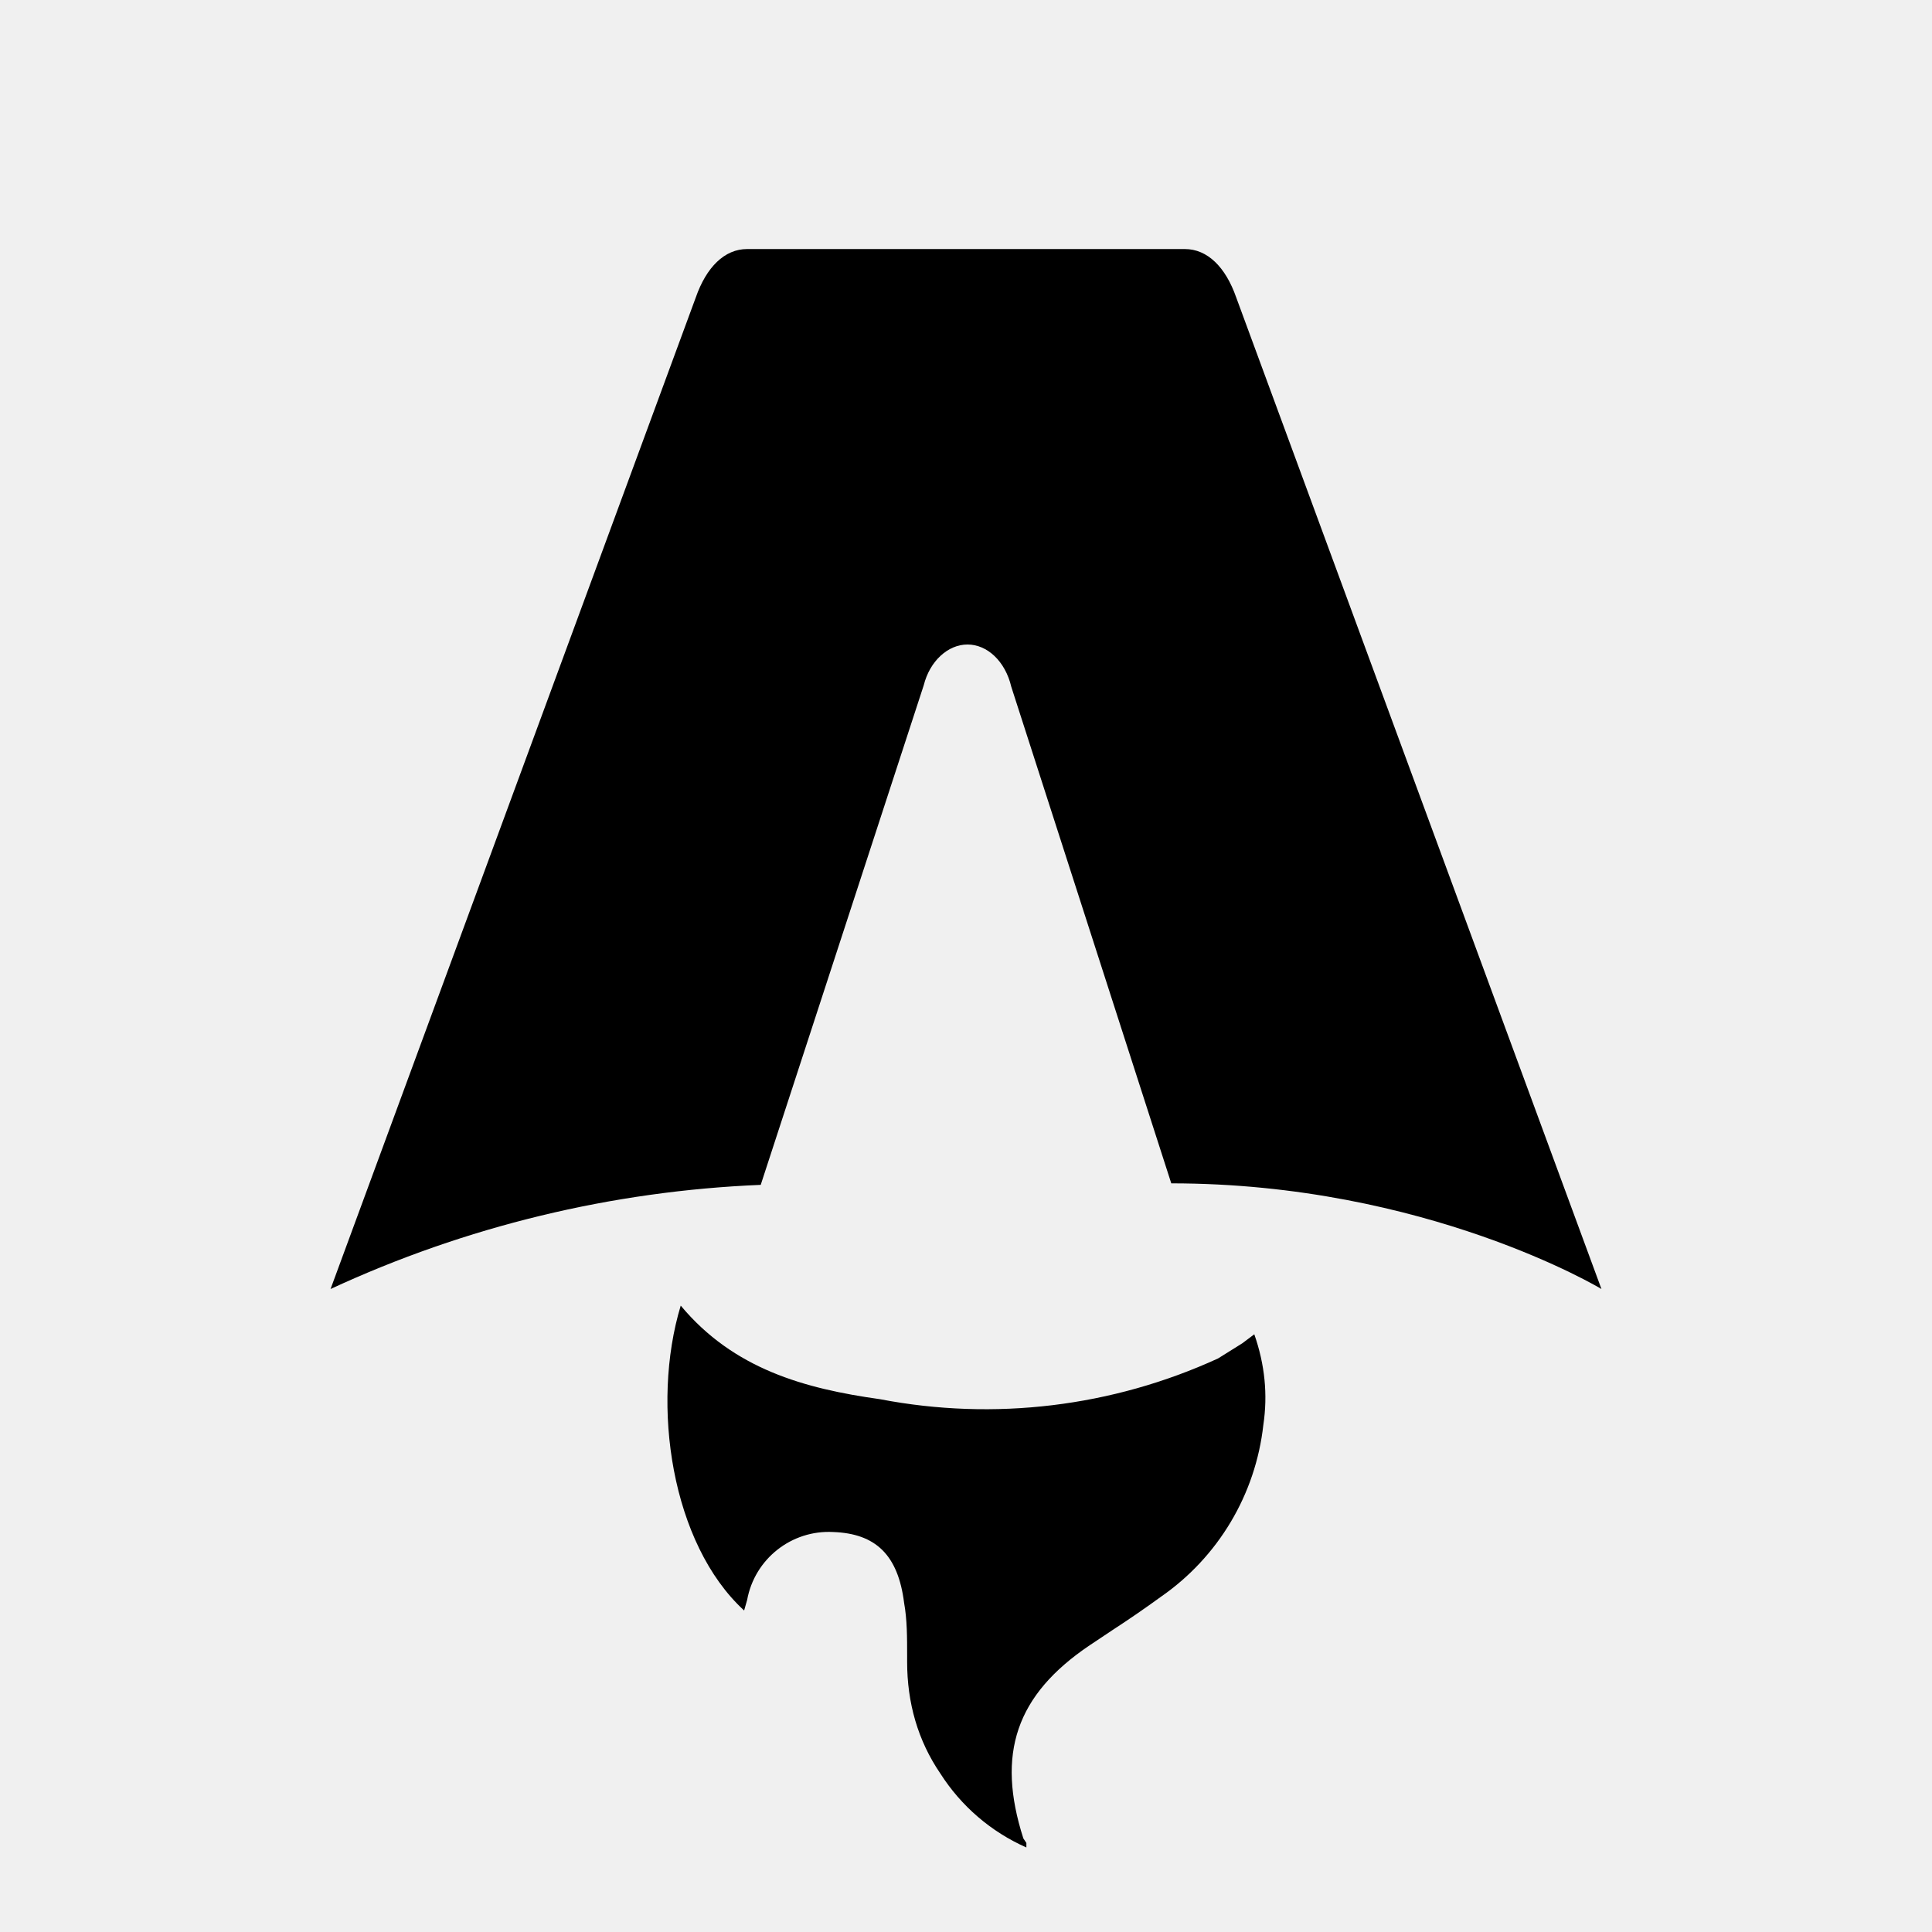
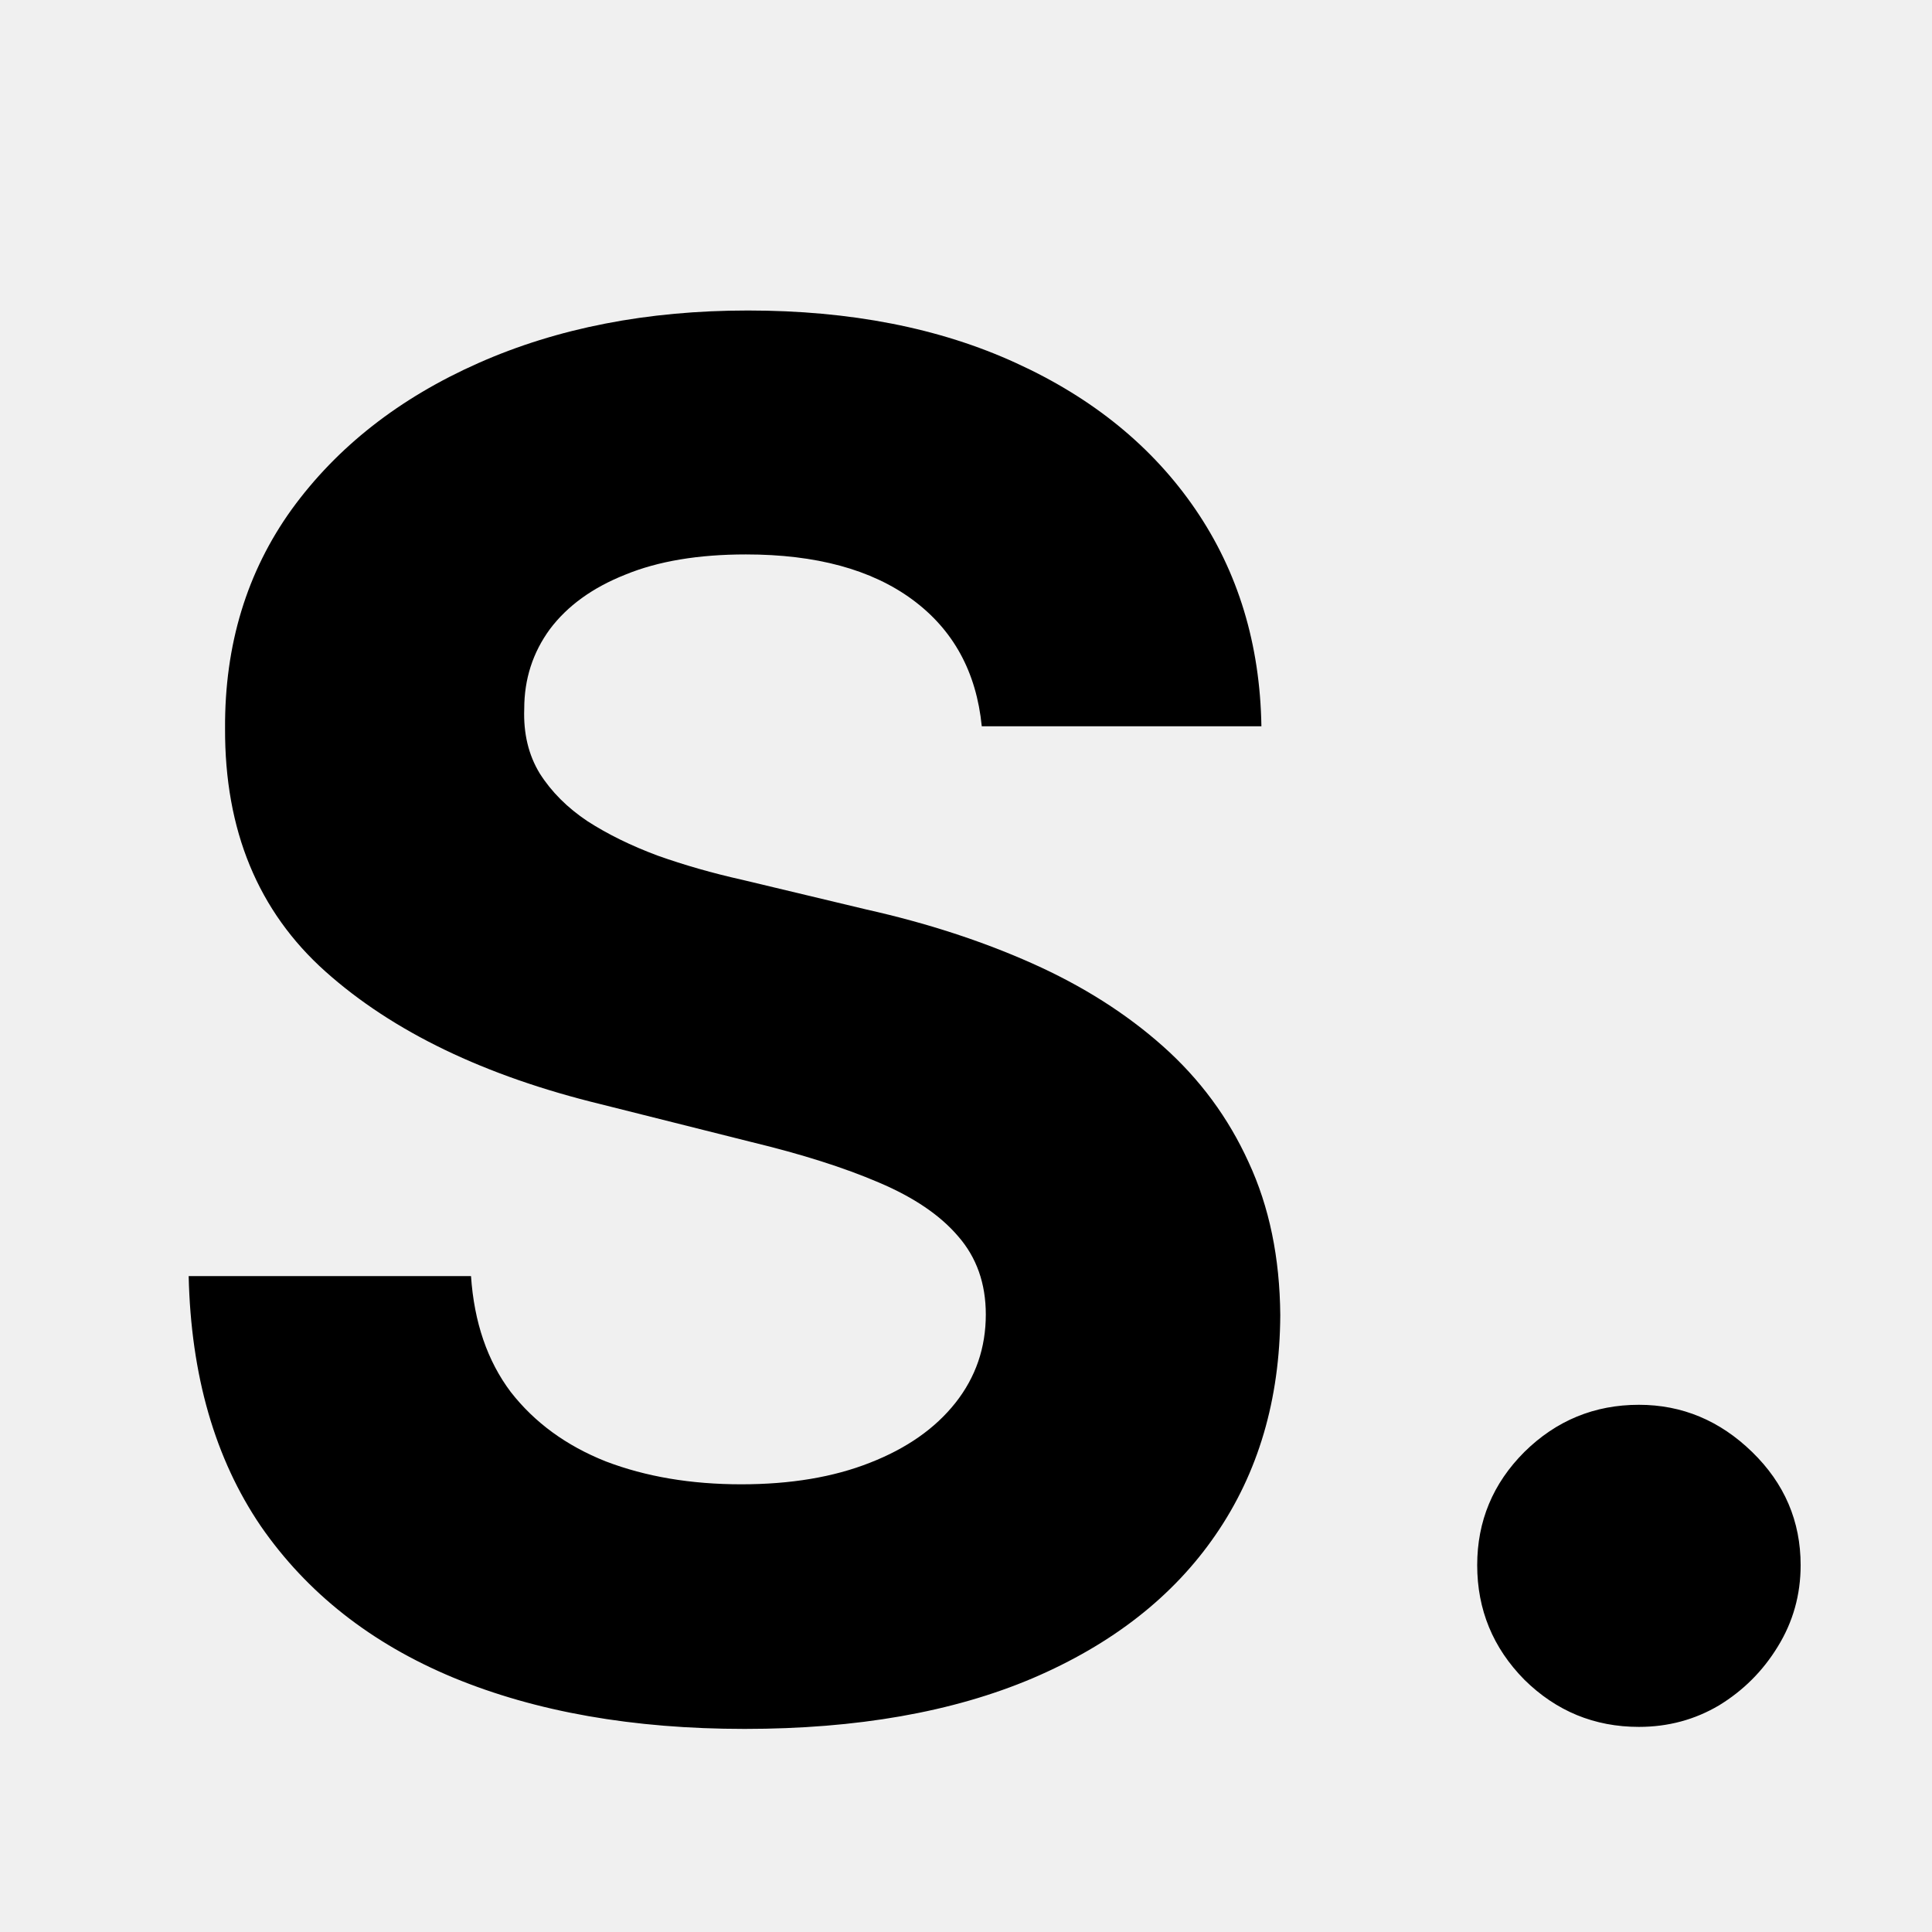
- <svg xmlns="http://www.w3.org/2000/svg" fill="none" viewBox="0 0 128 128">
-   <path d="M50.4 78.5a75.1 75.1 0 0 0-28.5 6.9l24.2-65.7c.7-2 1.9-3.2 3.4-3.2h29c1.5 0 2.7 1.2 3.4 3.2l24.2 65.7s-11.6-7-28.5-7L67 45.5c-.4-1.7-1.6-2.8-2.9-2.8-1.3 0-2.5 1.1-2.9 2.7L50.4 78.5Zm-1.1 28.2Zm-4.2-20.2c-2 6.6-.6 15.8 4.2 20.2a17.5 17.5 0 0 1 .2-.7 5.5 5.5 0 0 1 5.7-4.5c2.8.1 4.3 1.5 4.7 4.7.2 1.1.2 2.3.2 3.5v.4c0 2.7.7 5.2 2.2 7.4a13 13 0 0 0 5.7 4.9v-.3l-.2-.3c-1.8-5.6-.5-9.5 4.4-12.8l1.5-1a73 73 0 0 0 3.2-2.2 16 16 0 0 0 6.8-11.4c.3-2 .1-4-.6-6l-.8.6-1.6 1a37 37 0 0 1-22.4 2.7c-5-.7-9.7-2-13.2-6.2Z" />
+ <svg xmlns="http://www.w3.org/2000/svg" width="1024" height="1024" fill="none">
+   <path class="dynamic" d="M520.357 384.929C517.5 356.119 505.238 333.738 483.571 317.786C461.905 301.833 432.5 293.857 395.357 293.857C370.119 293.857 348.81 297.429 331.429 304.571C314.048 311.476 300.714 321.119 291.429 333.5C282.381 345.881 277.857 359.929 277.857 375.643C277.381 388.738 280.119 400.167 286.071 409.929C292.262 419.69 300.714 428.143 311.429 435.286C322.143 442.19 334.524 448.262 348.571 453.5C362.619 458.5 377.619 462.786 393.571 466.357L459.286 482.071C491.19 489.214 520.476 498.738 547.143 510.643C573.81 522.548 596.905 537.19 616.429 554.571C635.952 571.952 651.071 592.429 661.786 616C672.738 639.571 678.333 666.595 678.571 697.071C678.333 741.833 666.905 780.643 644.286 813.5C621.905 846.119 589.524 871.476 547.143 889.571C505 907.429 454.167 916.357 394.643 916.357C335.595 916.357 284.167 907.31 240.357 889.214C196.786 871.119 162.738 844.333 138.214 808.857C113.929 773.143 101.19 728.976 100 676.357H249.643C251.31 700.881 258.333 721.357 270.714 737.786C283.333 753.976 300.119 766.238 321.071 774.571C342.262 782.667 366.19 786.714 392.857 786.714C419.048 786.714 441.786 782.905 461.071 775.286C480.595 767.667 495.714 757.071 506.429 743.5C517.143 729.929 522.5 714.333 522.5 696.714C522.5 680.286 517.619 666.476 507.857 655.286C498.333 644.095 484.286 634.571 465.714 626.714C447.381 618.857 424.881 611.714 398.214 605.286L318.571 585.286C256.905 570.286 208.214 546.833 172.5 514.929C136.786 483.024 119.048 440.048 119.286 386C119.048 341.714 130.833 303.024 154.643 269.929C178.69 236.833 211.667 211 253.571 192.429C295.476 173.857 343.095 164.571 396.429 164.571C450.714 164.571 498.095 173.857 538.571 192.429C579.286 211 610.952 236.833 633.571 269.929C656.19 303.024 667.857 341.357 668.571 384.929H520.357ZM868.661 915.286C845.089 915.286 824.851 906.952 807.946 890.286C791.28 873.381 782.946 853.143 782.946 829.571C782.946 806.238 791.28 786.238 807.946 769.571C824.851 752.905 845.089 744.571 868.661 744.571C891.518 744.571 911.518 752.905 928.661 769.571C945.804 786.238 954.375 806.238 954.375 829.571C954.375 845.286 950.327 859.69 942.232 872.786C934.375 885.643 924.018 896 911.161 903.857C898.304 911.476 884.137 915.286 868.661 915.286Z" />
  <style>
-         path { fill: #000; }
-         @media (prefers-color-scheme: dark) {
-             path { fill: #FFF; }
-         }
-     </style>
+ 		path.dynamic { fill: #000000; }@media (prefers-color-scheme: dark) {path.dynamic { fill:
+ 		#FFFFFF; }}
+ 	</style>
</svg>
